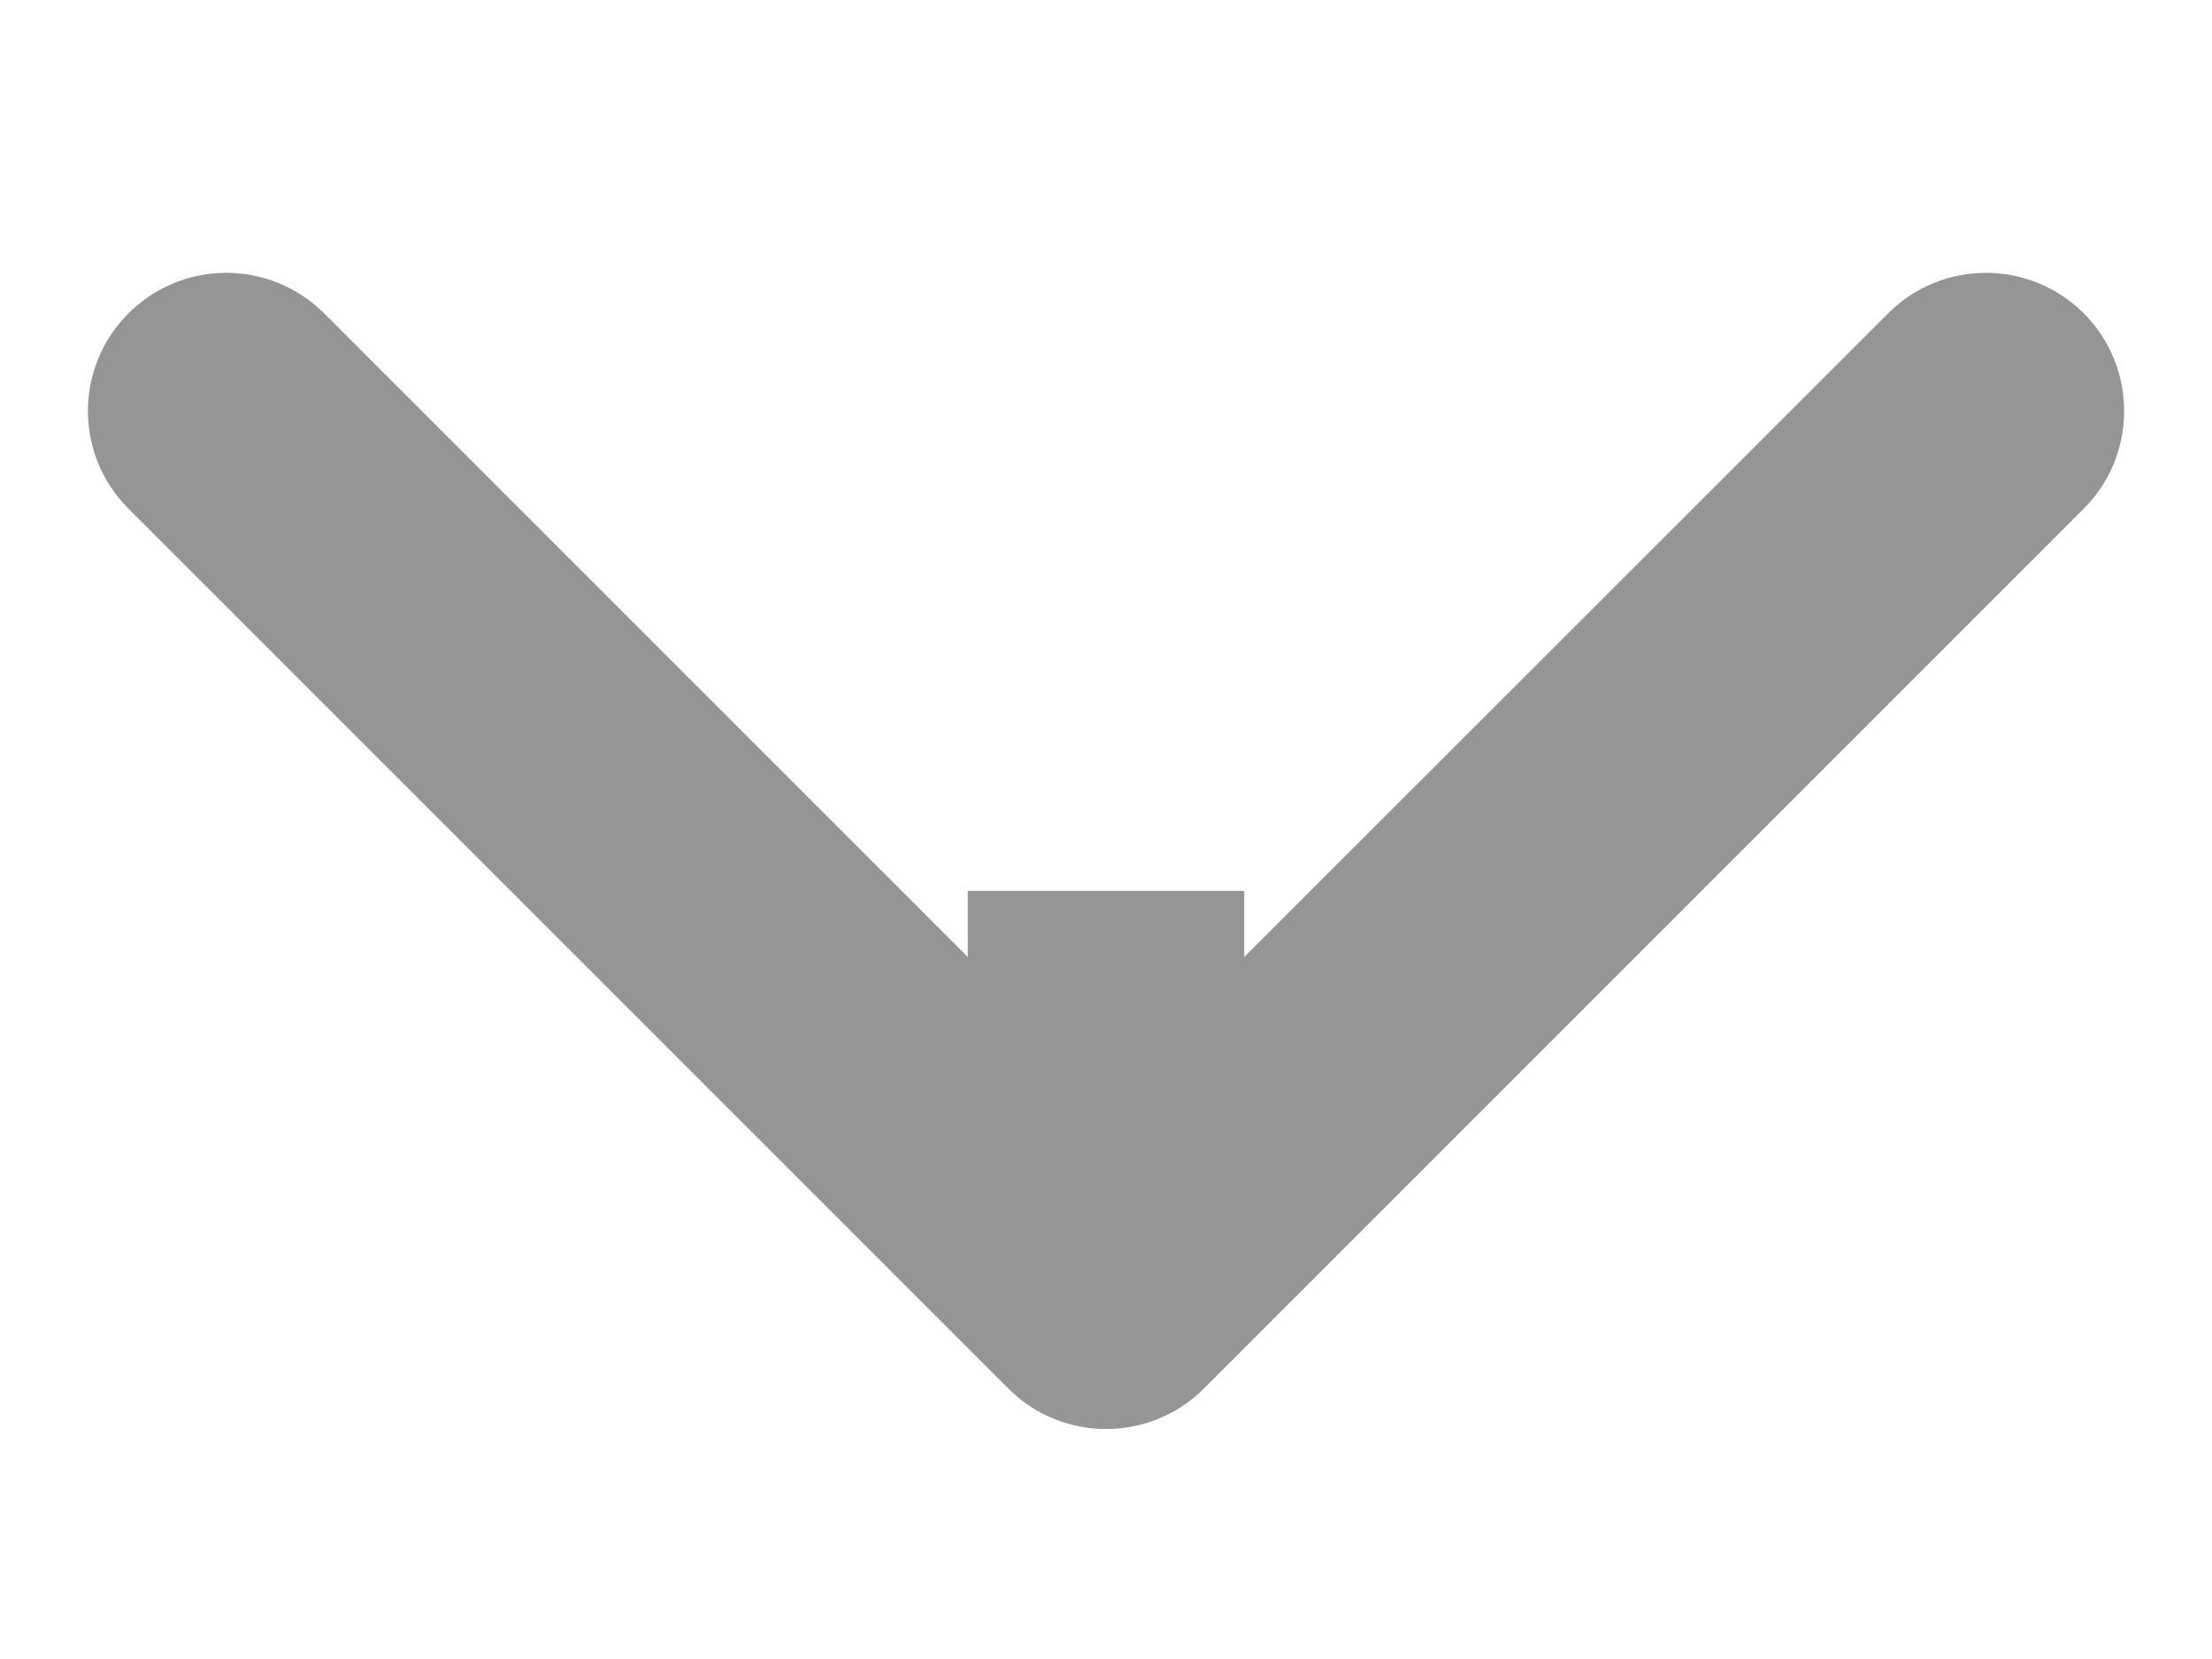
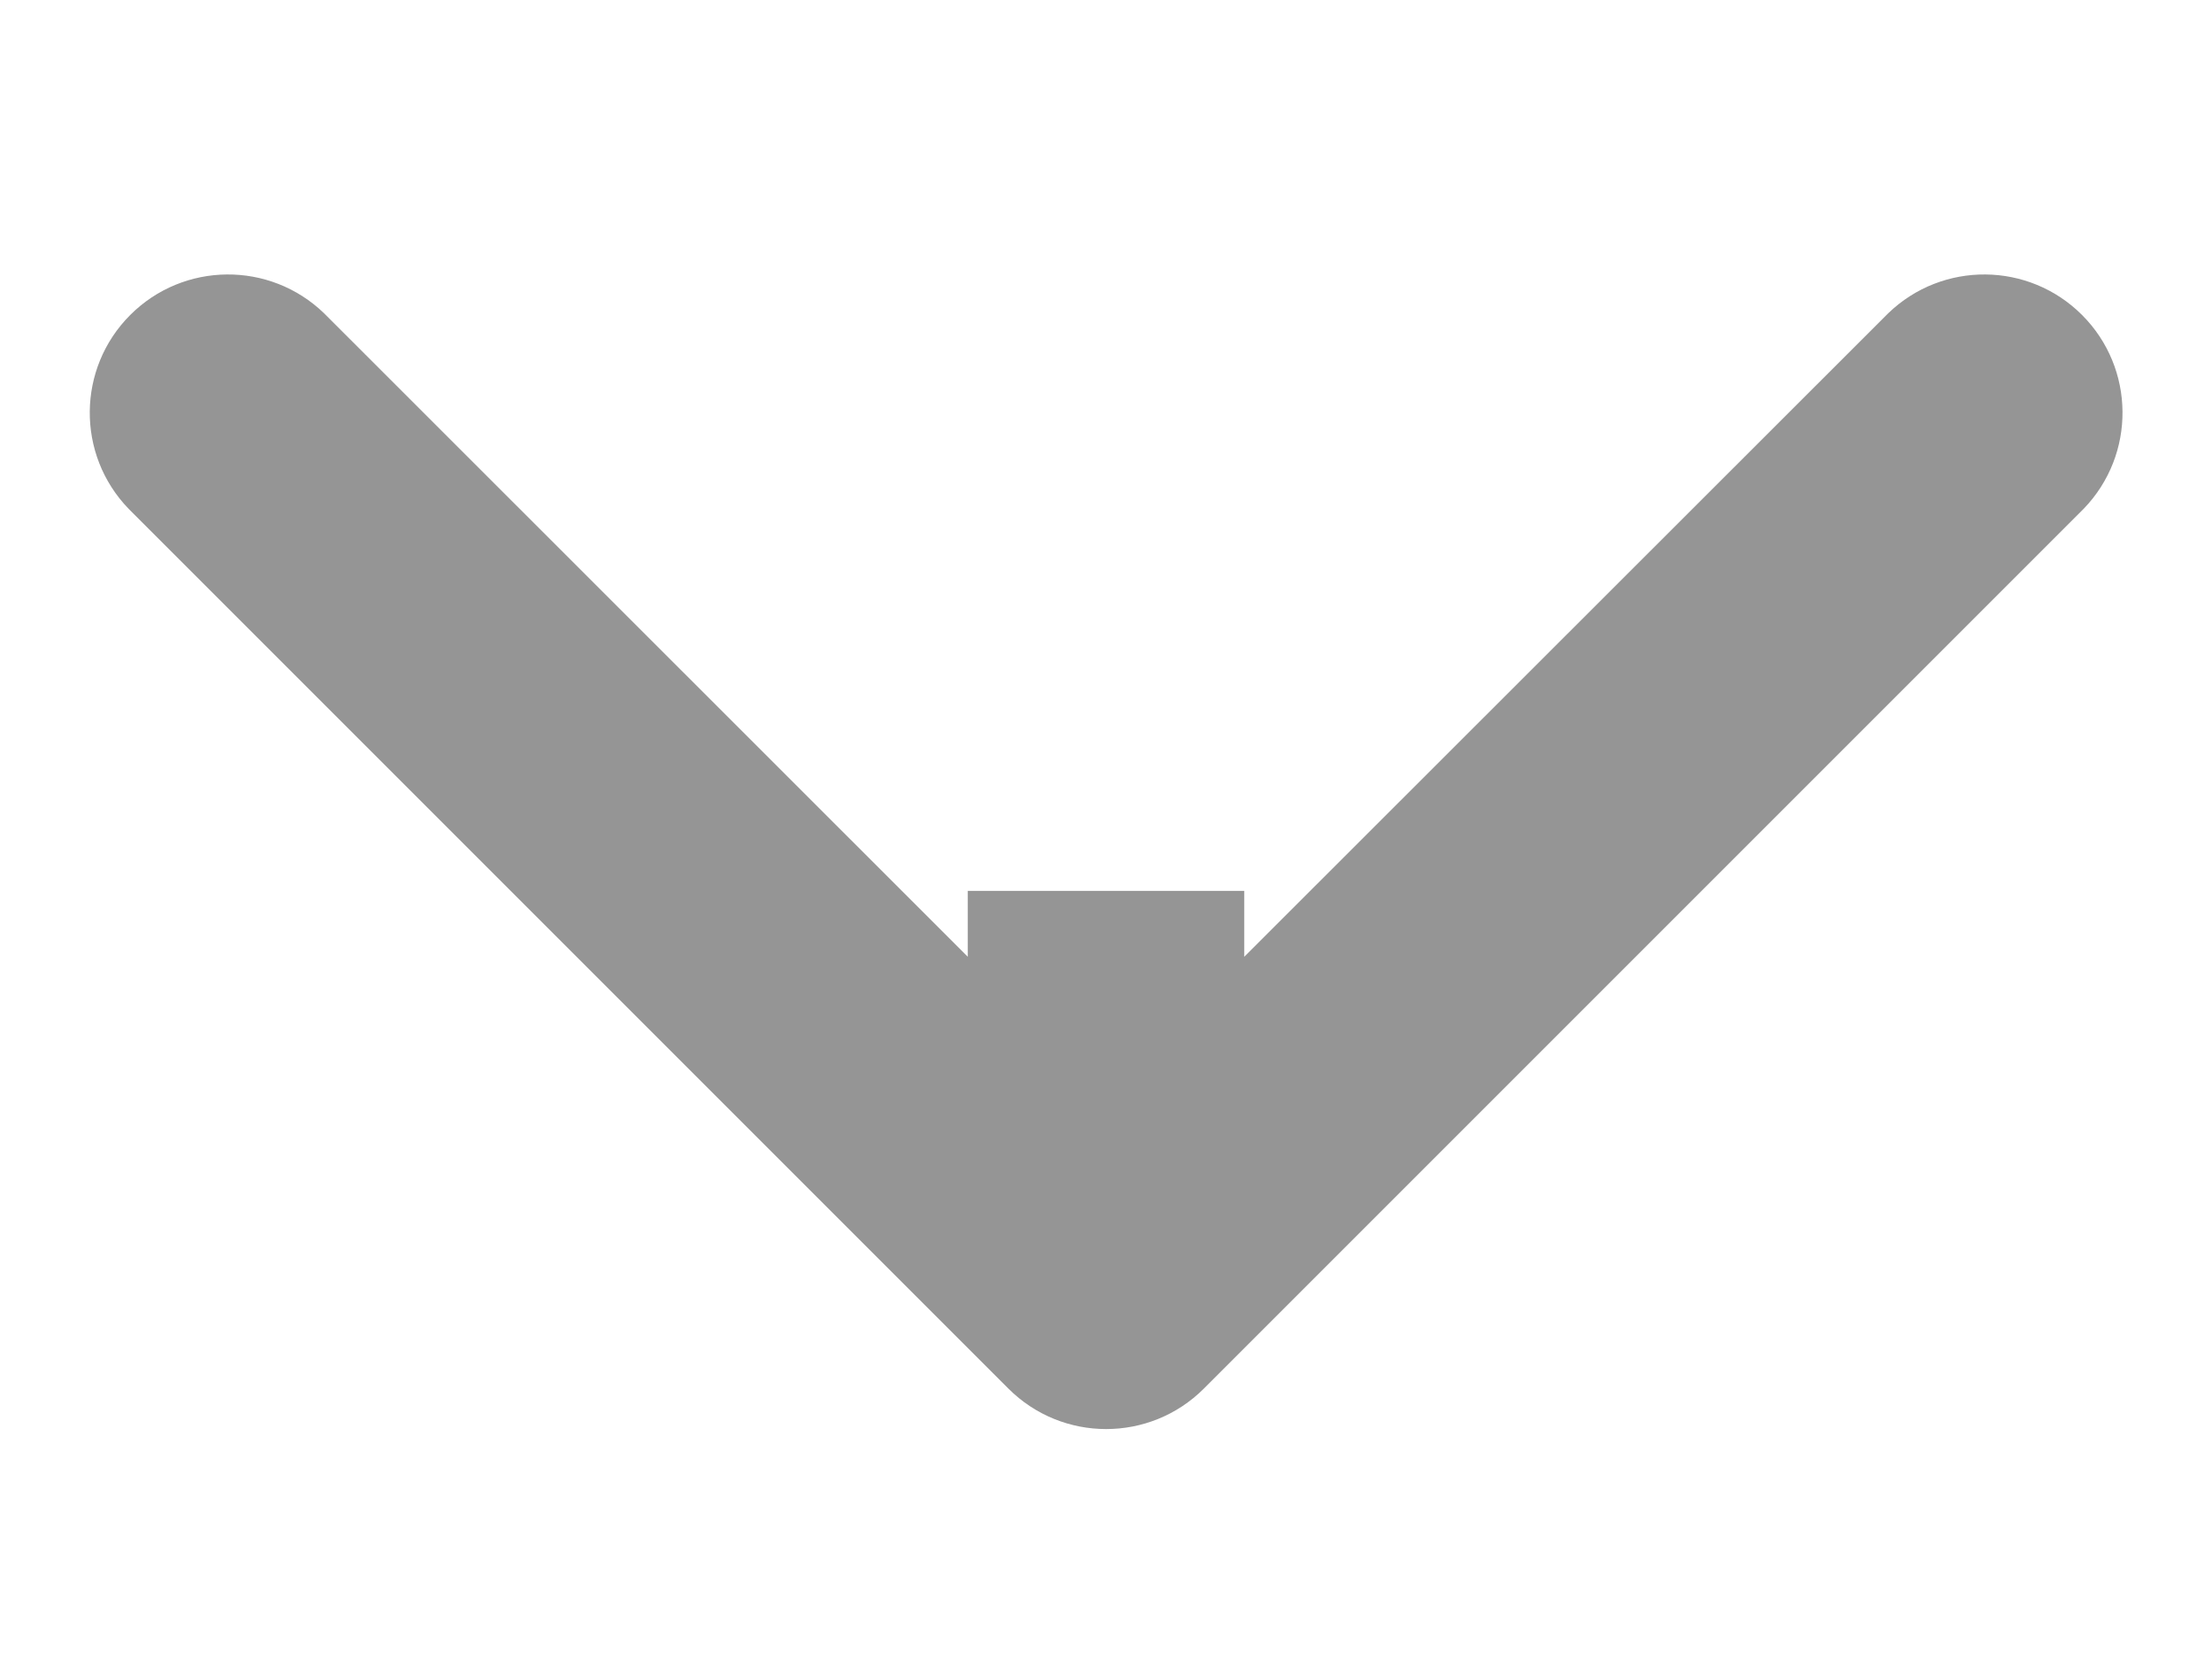
- <svg xmlns="http://www.w3.org/2000/svg" width="8" height="6" viewBox="0 0 8 6" fill="none">
-   <path d="M3.647 5.022C3.842 5.217 4.158 5.217 4.354 5.022L7.536 1.84C7.731 1.645 7.731 1.328 7.536 1.133C7.34 0.938 7.024 0.938 6.829 1.133L4 3.961L1.172 1.133C0.976 0.938 0.66 0.938 0.465 1.133C0.269 1.328 0.269 1.645 0.465 1.84L3.647 5.022ZM3.5 3.222V4.668H4.5V3.222H3.5Z" fill="#959595" />
+ <svg xmlns="http://www.w3.org/2000/svg" width="8" height="6" fill="none">
+   <path d="M3.647 5.022a.5.5 0 00.707 0L7.536 1.84a.5.5 0 00-.707-.707L4 3.96 1.172 1.133a.5.5 0 00-.707.707l3.182 3.182zm-.147-1.8v1.446h1V3.222h-1z" fill="#959595" />
</svg>
